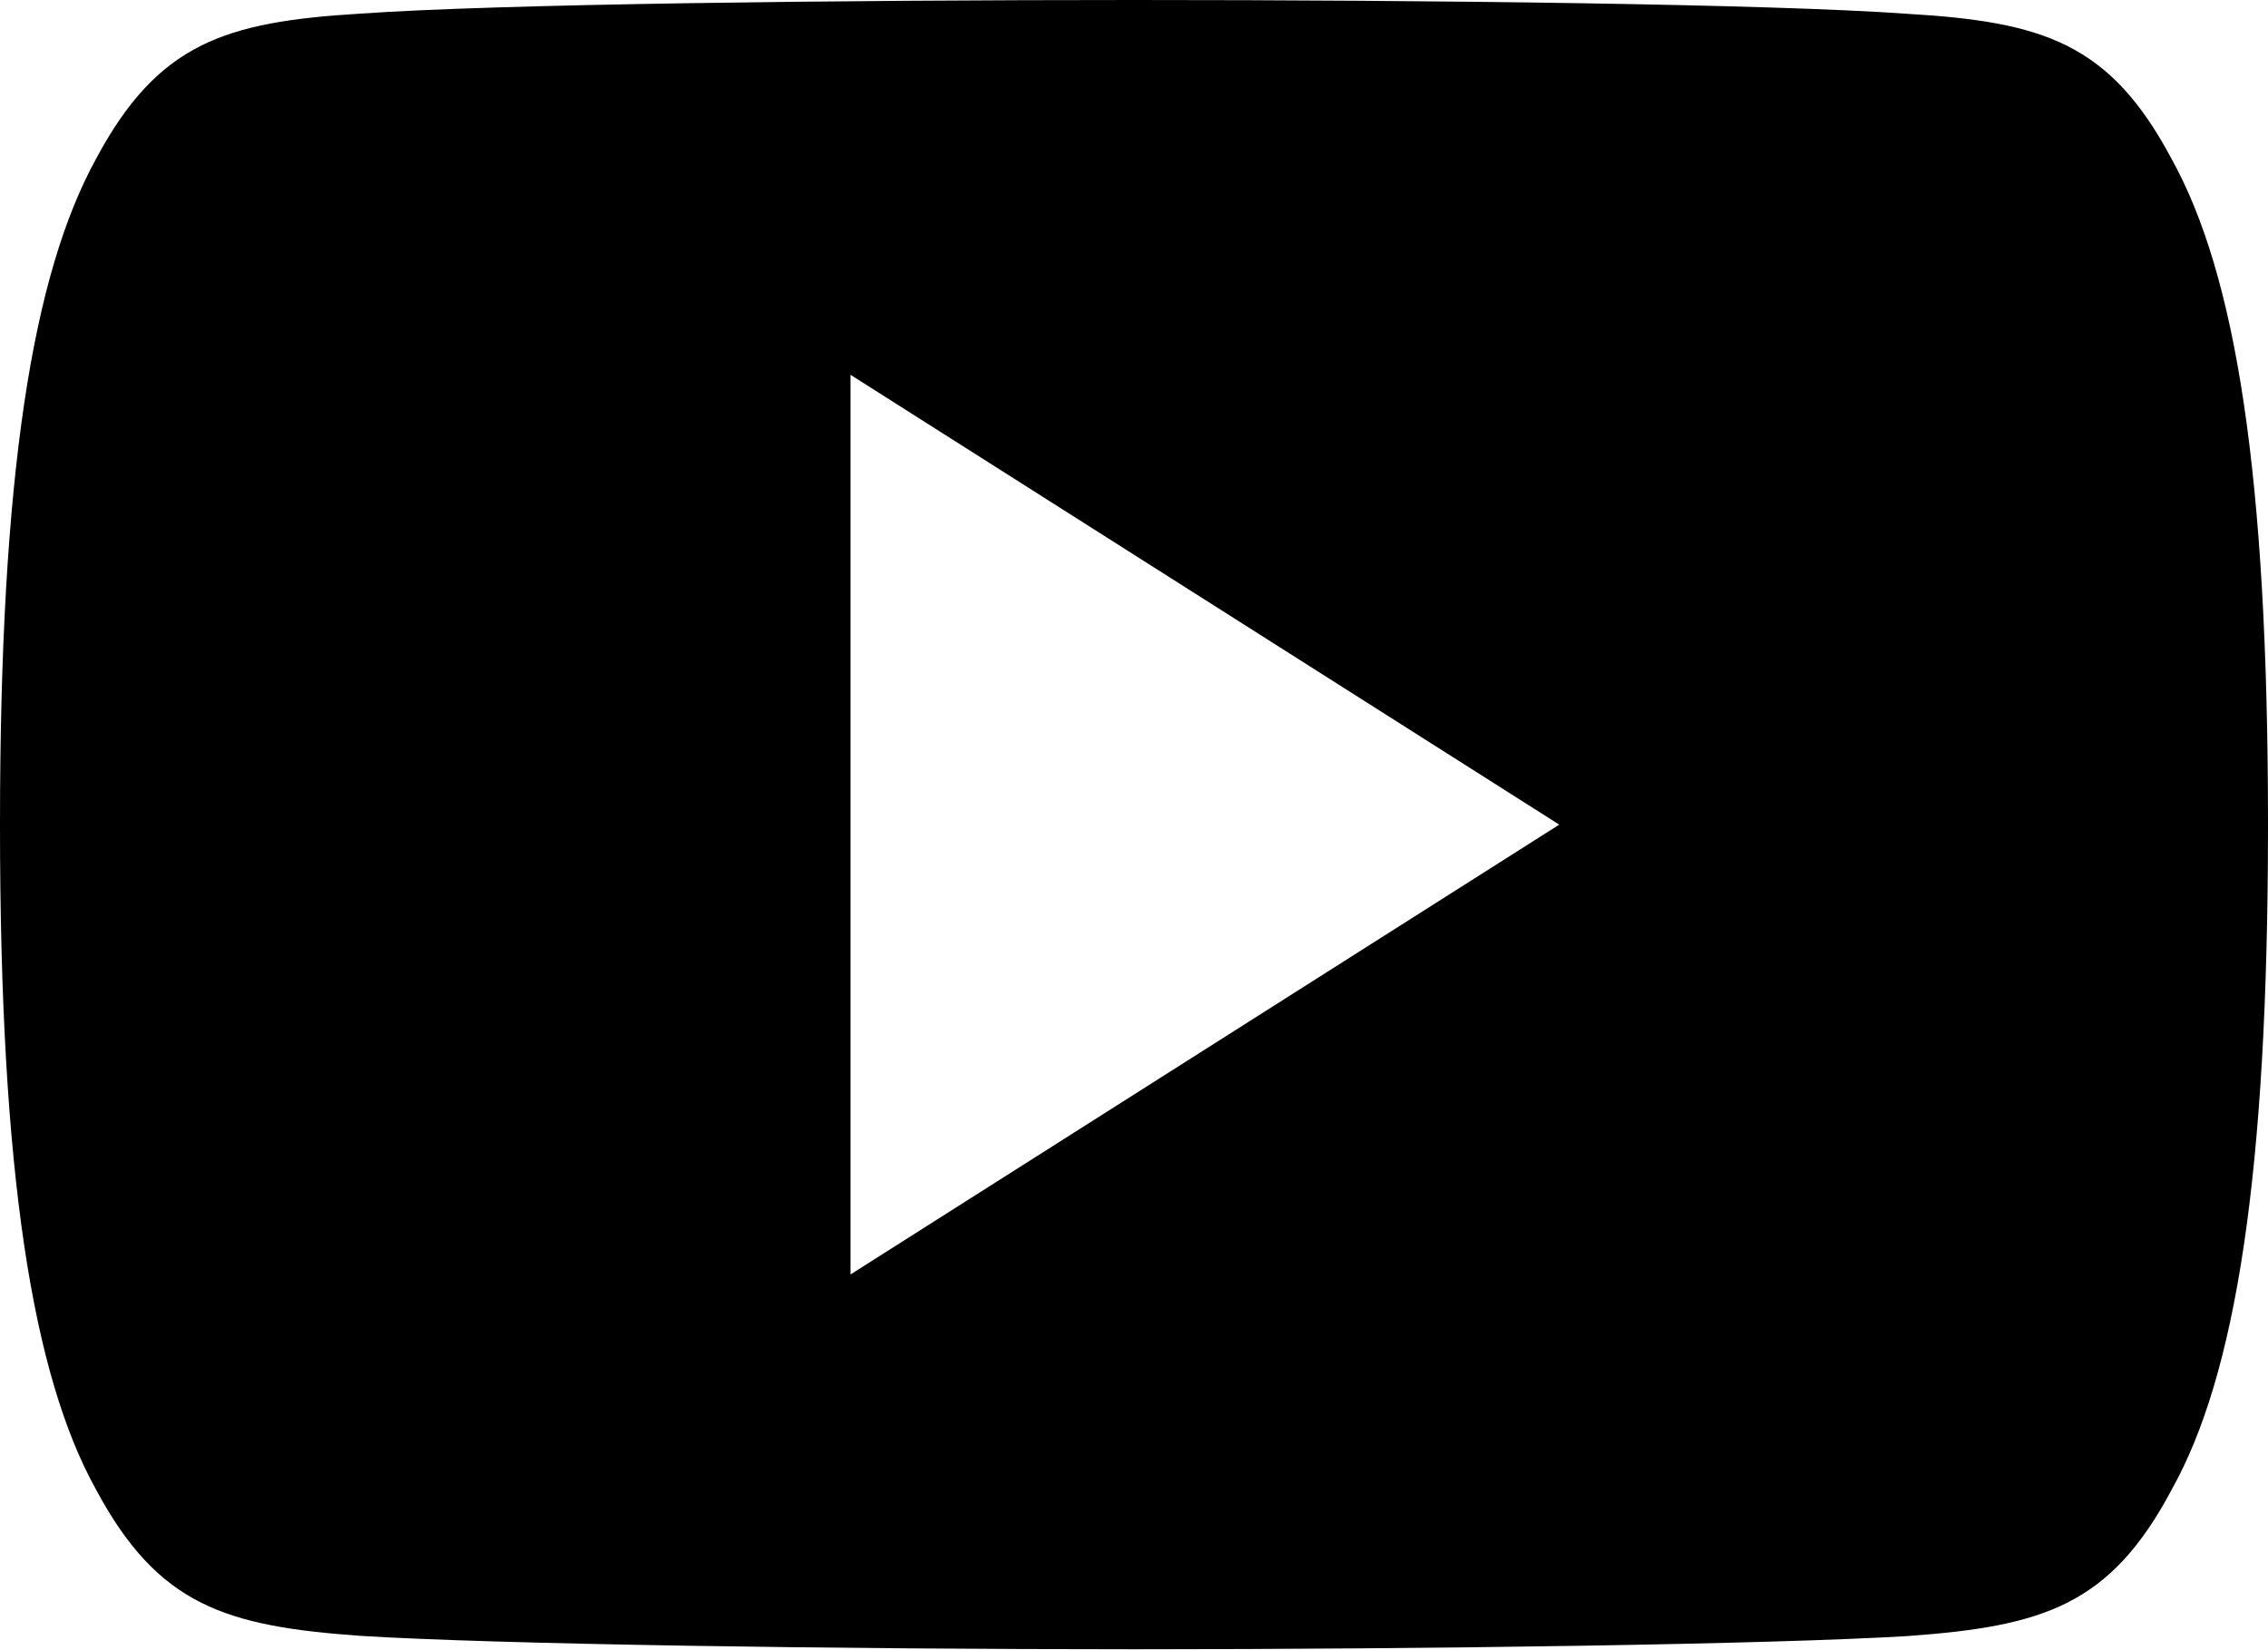
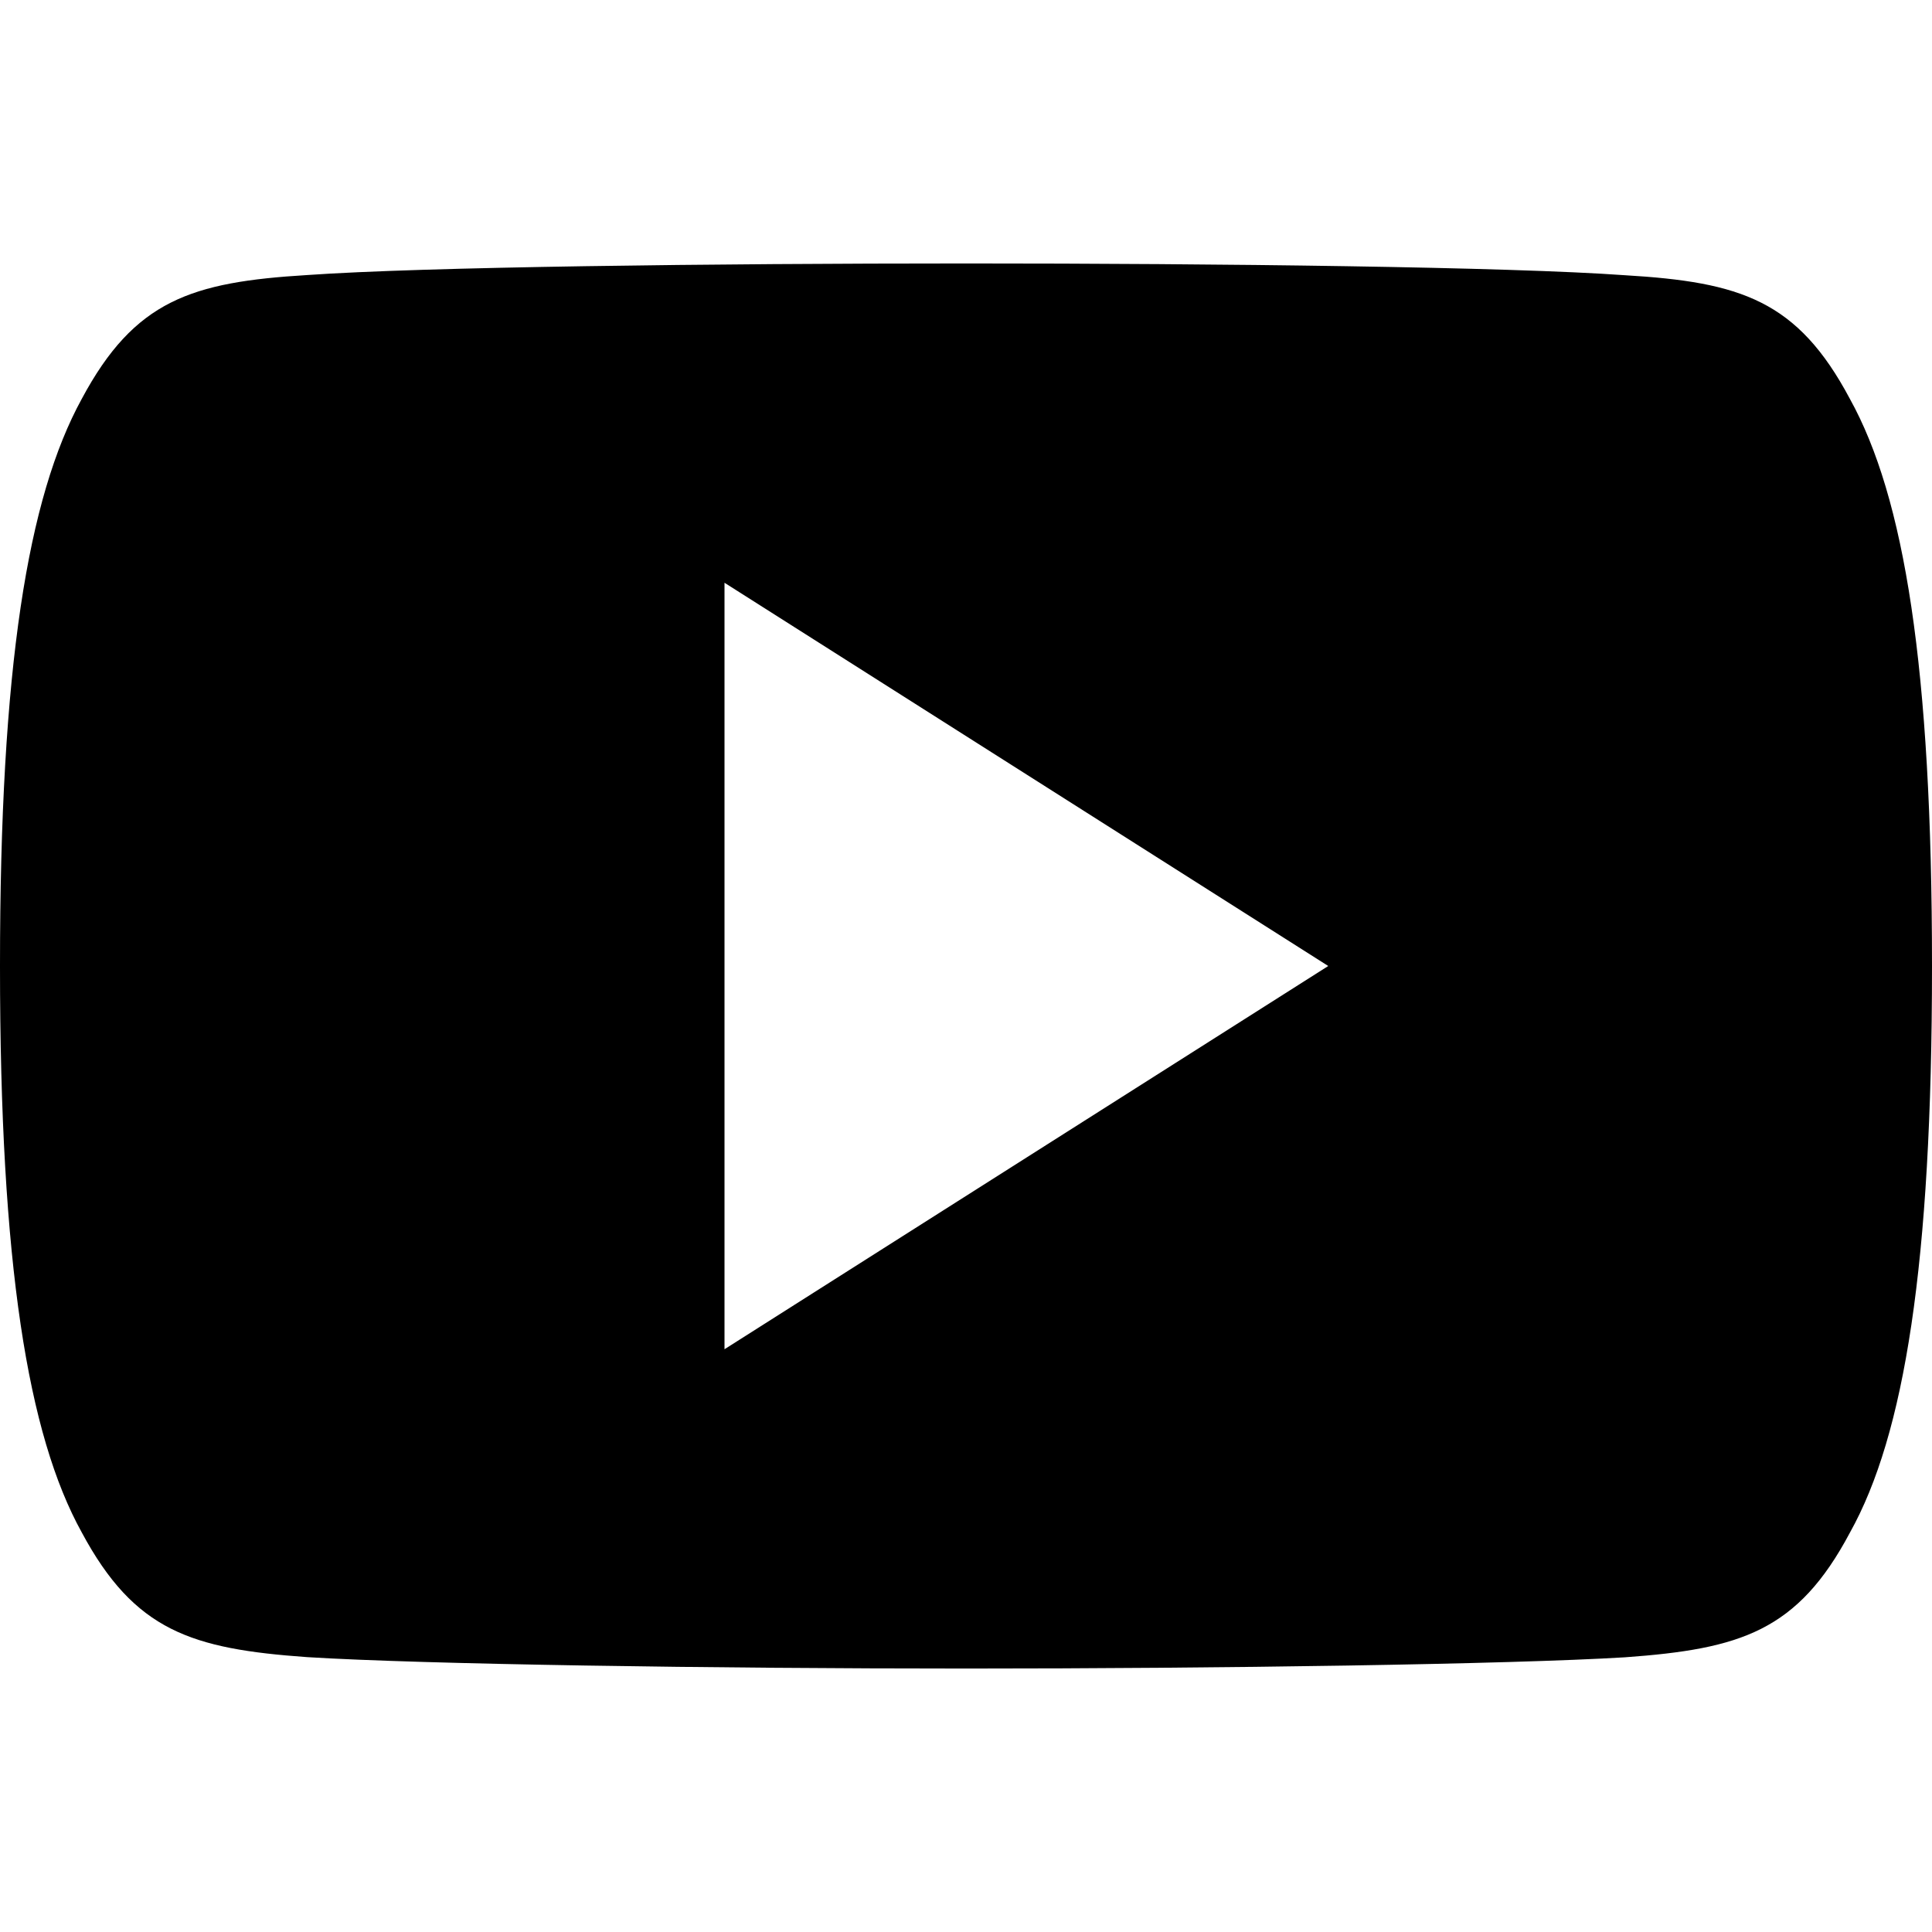
- <svg xmlns="http://www.w3.org/2000/svg" width="22" height="16" viewBox="0 0 22 16" fill="none">
+ <svg xmlns="http://www.w3.org/2000/svg" width="16" height="16" viewBox="0 0 22 16" fill="none">
  <path d="M21.065 1.542C20.468 0.419 19.821 0.212 18.502 0.134C17.185 0.039 13.872 0 11.003 0C8.128 0 4.814 0.039 3.498 0.132C2.182 0.212 1.533 0.417 0.931 1.542C0.316 2.663 0 4.595 0 7.996C0 7.999 0 8 0 8C0 8.003 0 8.004 0 8.004V8.007C0 11.393 0.316 13.34 0.931 14.45C1.533 15.572 2.181 15.776 3.497 15.87C4.814 15.952 8.128 16 11.003 16C13.872 16 17.185 15.952 18.503 15.872C19.822 15.777 20.47 15.574 21.066 14.451C21.686 13.341 22 11.395 22 8.009C22 8.009 22 8.004 22 8.001C22 8.001 22 7.999 22 7.997C22 4.595 21.686 2.663 21.065 1.542ZM8.25 12.364V3.636L15.125 8L8.25 12.364Z" fill="currentColor" />
</svg>
